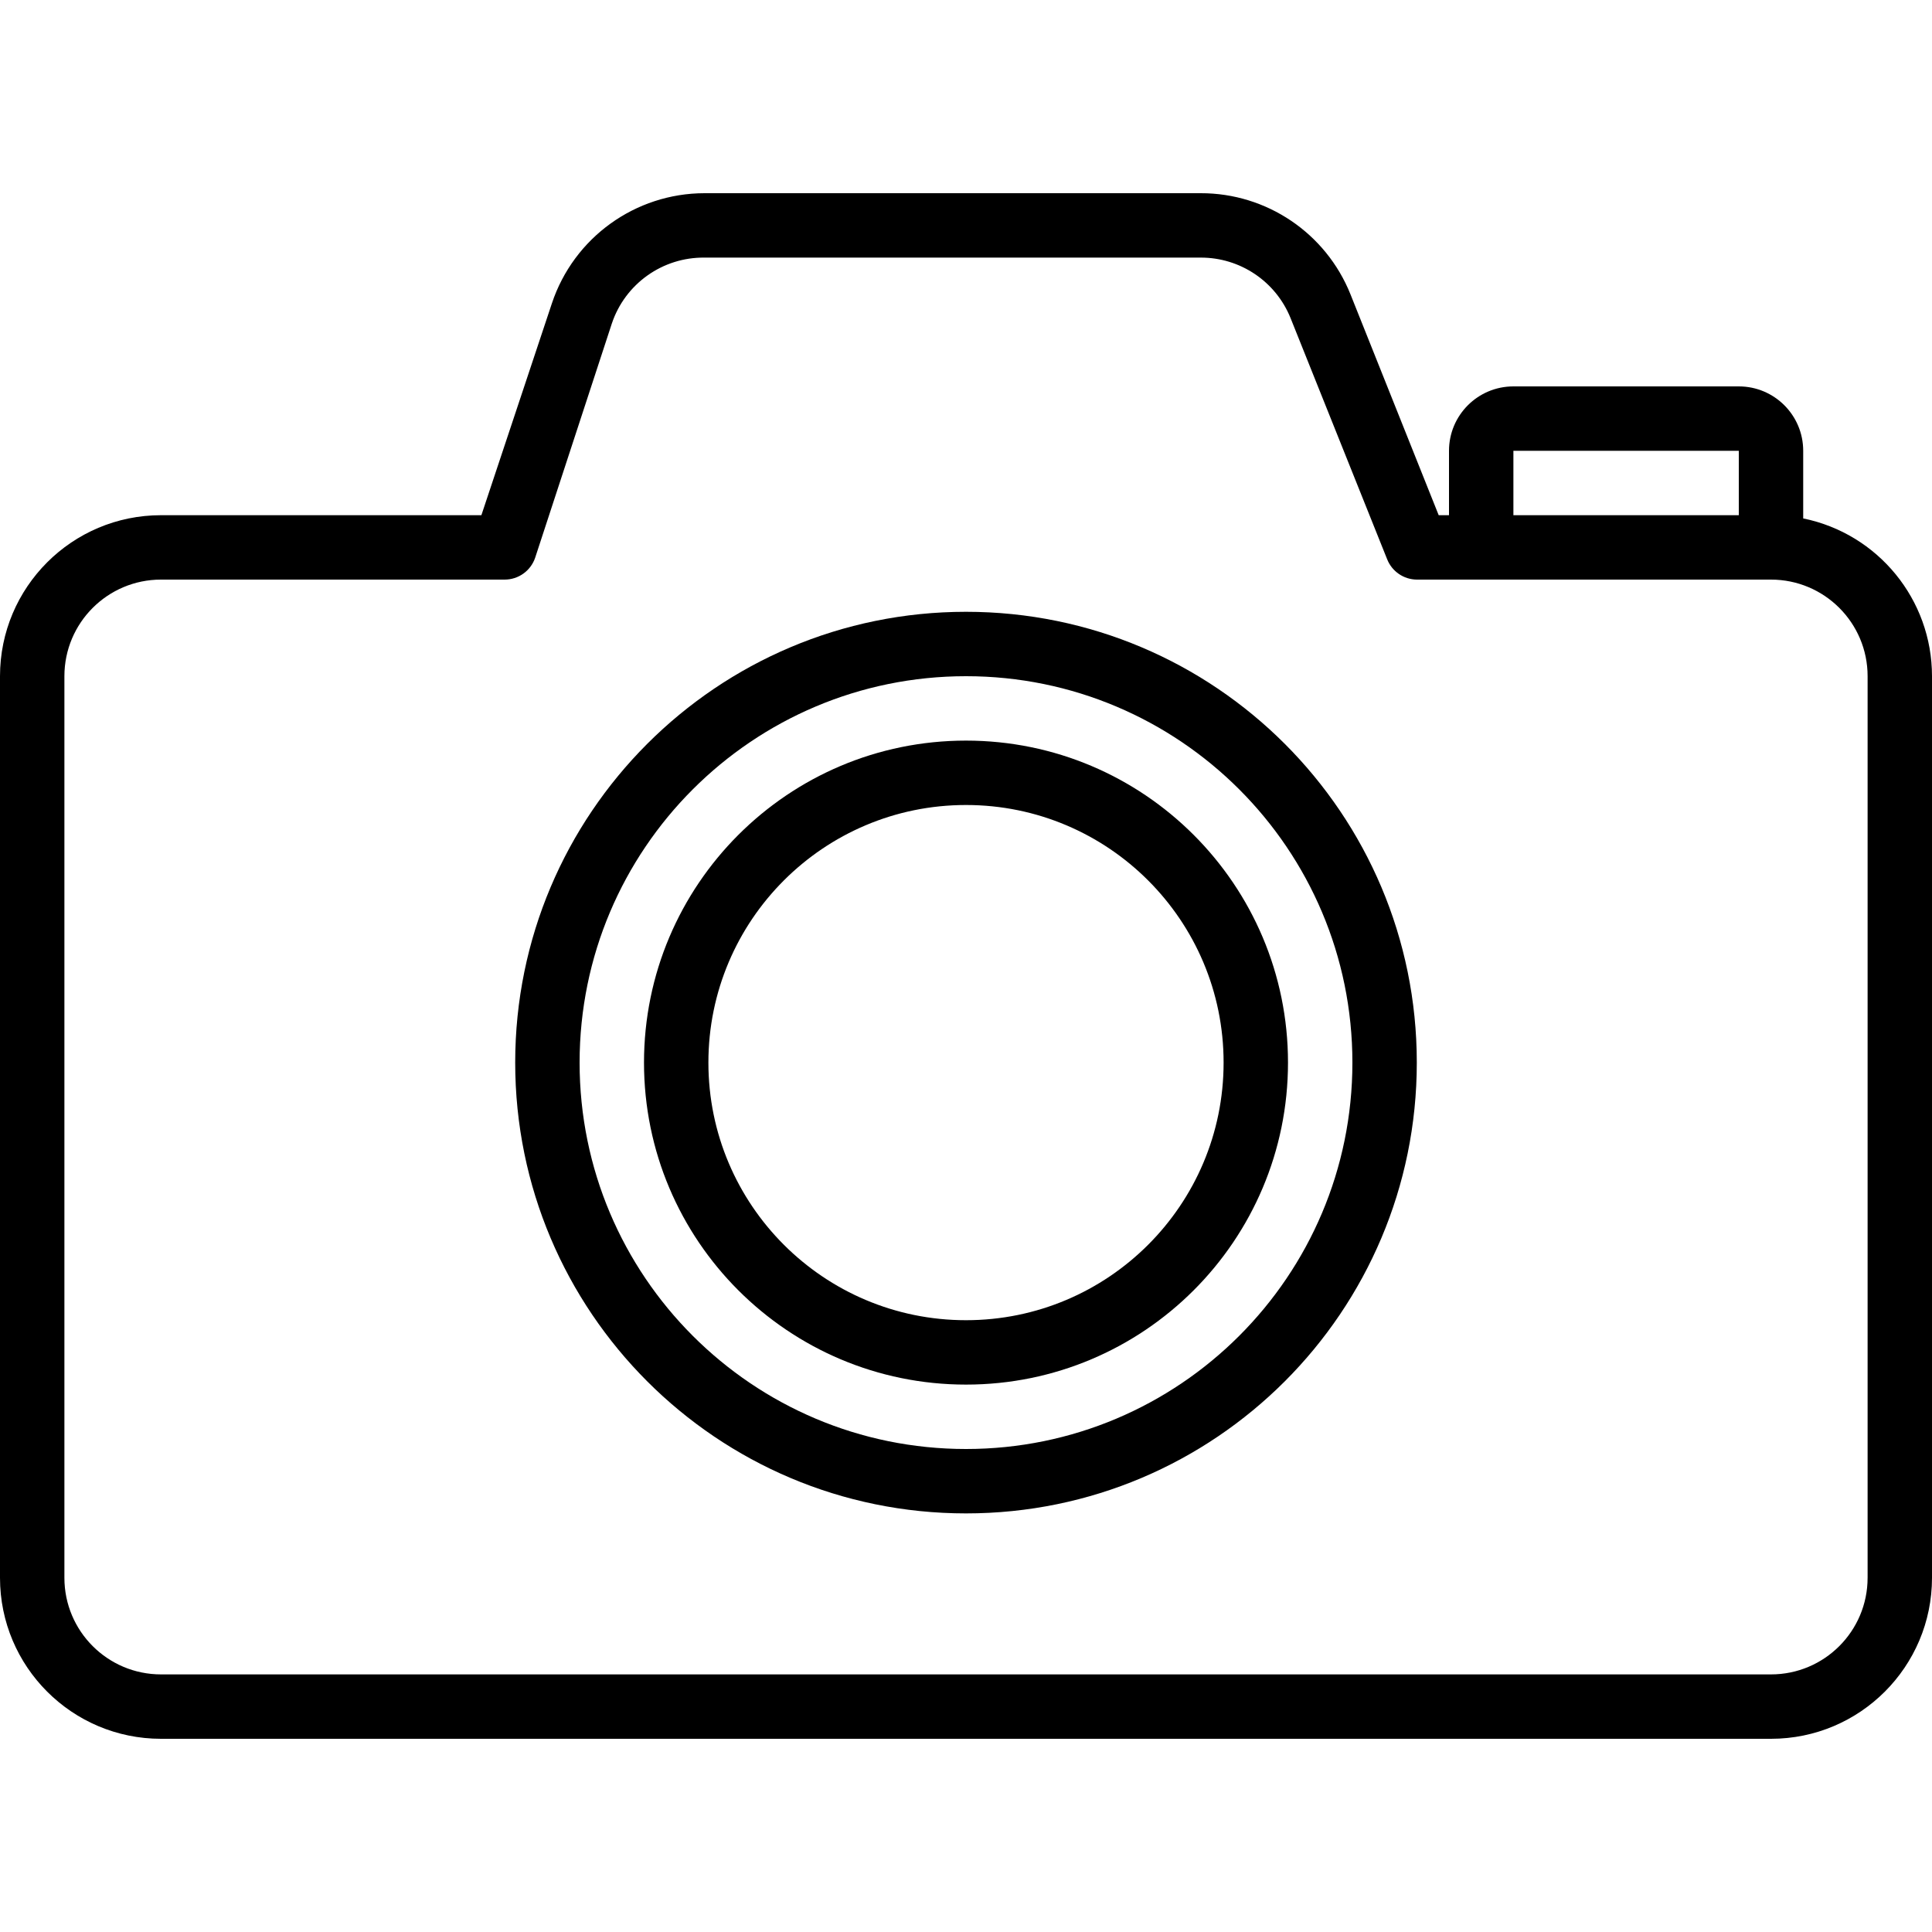
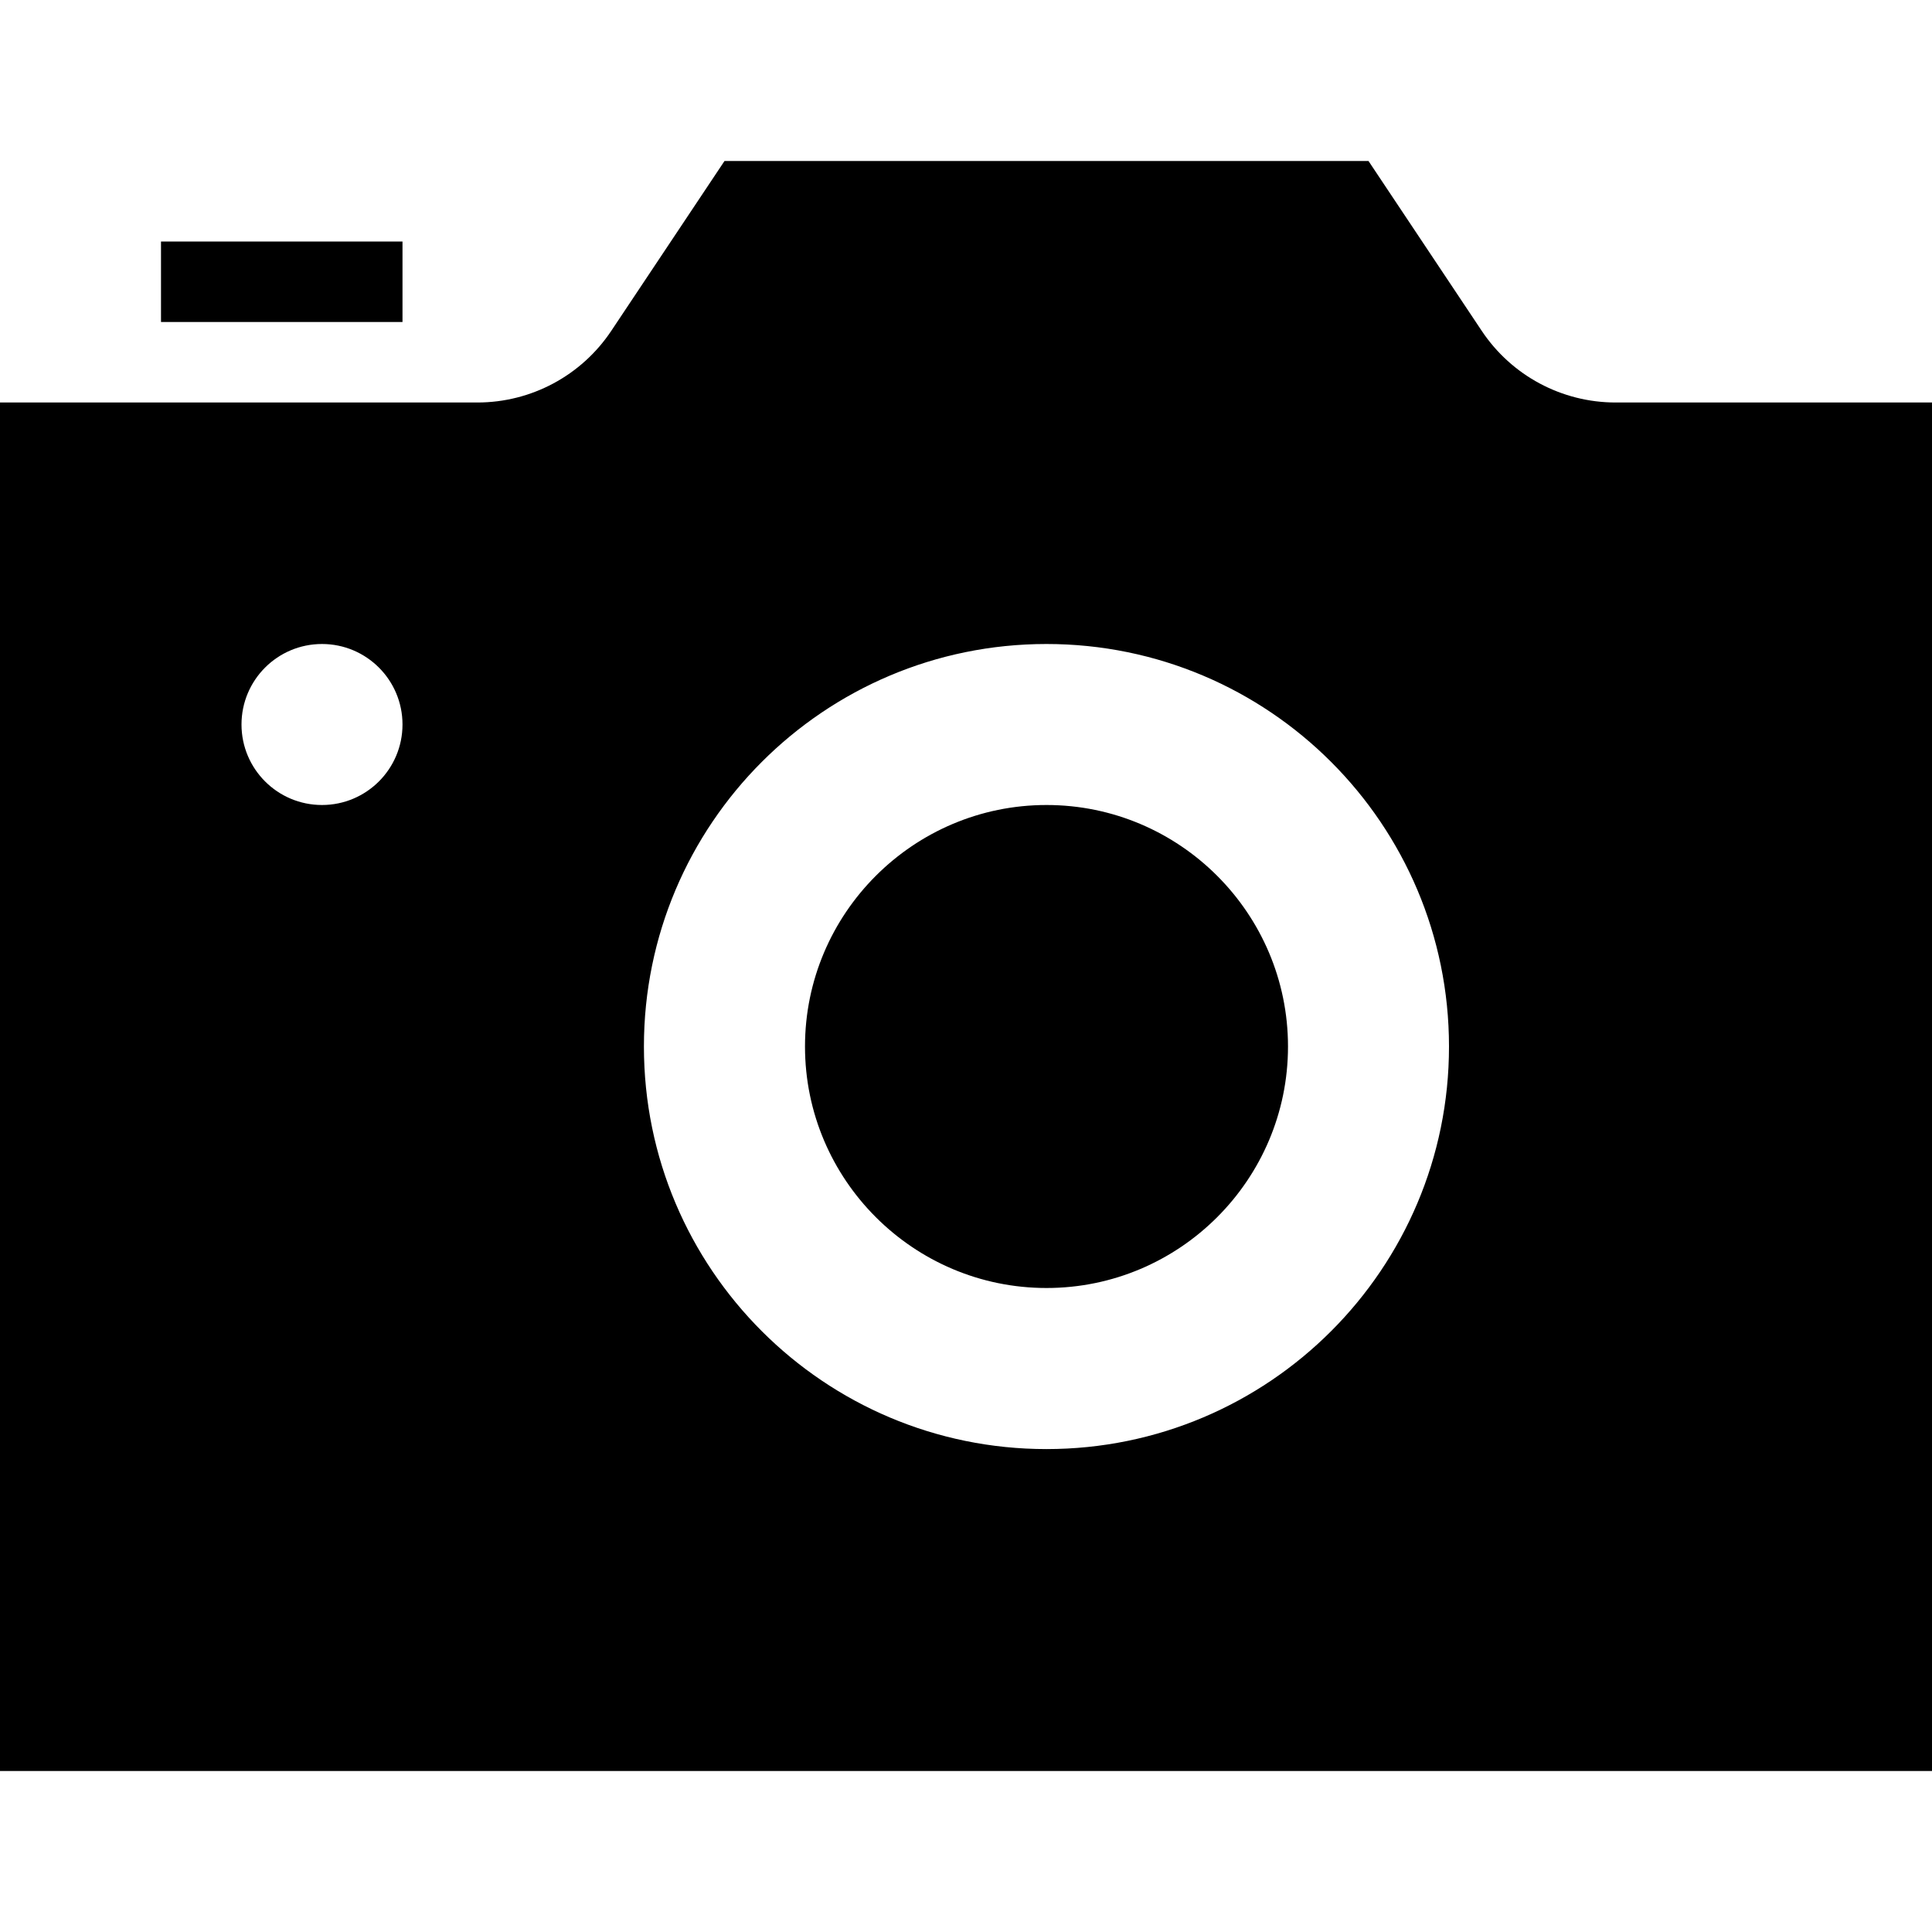
- <svg xmlns="http://www.w3.org/2000/svg" viewBox="0 0 512 512" style="enable-background: new 0 0 512 512" xml:space="preserve">
-   <g>
-     <g>
-       <path d="M477.867,137.387v-17.92c0-9.426-7.641-17.067-17.067-17.067h-59.733c-9.426,0-17.067,7.641-17.067,17.067v17.067h-2.731    l-23.381-58.539c-6.497-16.211-22.216-26.826-39.68-26.795H186.709c-18.357,0.014-34.647,11.768-40.448,29.184l-18.688,56.149    H42.667C19.103,136.533,0,155.636,0,179.2v238.933C0,441.698,19.103,460.8,42.667,460.8h426.667    c23.564,0,42.667-19.103,42.667-42.667V179.2C512.004,158.922,497.735,141.442,477.867,137.387z M401.067,119.467H460.8v17.067    h-59.733V119.467z M494.933,418.133c0,14.138-11.461,25.6-25.6,25.6H42.667c-14.138,0-25.6-11.461-25.6-25.6V179.2    c0-14.138,11.462-25.6,25.6-25.6h91.051c3.669,0.009,6.933-2.327,8.107-5.803l20.309-62.037    c3.522-10.551,13.453-17.621,24.576-17.493h131.499c10.47-0.024,19.899,6.33,23.808,16.043l25.6,63.915    c1.282,3.22,4.385,5.345,7.851,5.376h93.867c14.138,0,25.6,11.461,25.6,25.6V418.133z" />
-     </g>
-   </g>
-   <g>
-     <g>
-       <path d="M256,162.133c-65.98,0-119.467,53.487-119.467,119.467S190.02,401.067,256,401.067S375.467,347.58,375.467,281.6    S321.98,162.133,256,162.133z M256,384c-56.554,0-102.4-45.846-102.4-102.4S199.446,179.2,256,179.2    c56.554,0,102.4,45.846,102.4,102.4S312.554,384,256,384z" />
-     </g>
-   </g>
-   <g>
-     <g>
-       <path d="M256,196.267c-47.128,0-85.333,38.205-85.333,85.333s38.205,85.333,85.333,85.333s85.333-38.205,85.333-85.333    S303.128,196.267,256,196.267z M256,349.867c-37.703,0-68.267-30.564-68.267-68.267s30.564-68.267,68.267-68.267    s68.267,30.564,68.267,68.267S293.703,349.867,256,349.867z" />
-     </g>
-   </g>
-   <g />
-   <g />
-   <g />
-   <g />
-   <g />
-   <g />
-   <g />
-   <g />
-   <g />
-   <g />
-   <g />
-   <g />
-   <g />
-   <g />
-   <g />
+ <svg xmlns="http://www.w3.org/2000/svg" width="24" height="24">
+   <path d="M5 4H2V3h3v1zm8 6c-1.654 0-3 1.346-3 3s1.346 3 3 3 3-1.346 3-3-1.346-3-3-3zm11-5v17H0V5h5.93c.669 0 1.293-.334 1.664-.891L9 2h8l1.406 2.109c.371.557.995.891 1.664.891H24zM5 9a1 1 0 1 0-2 0 1 1 0 0 0 2 0zm13 4a5 5 0 1 0-10.001.001A5 5 0 0 0 18 13z" />
</svg>
